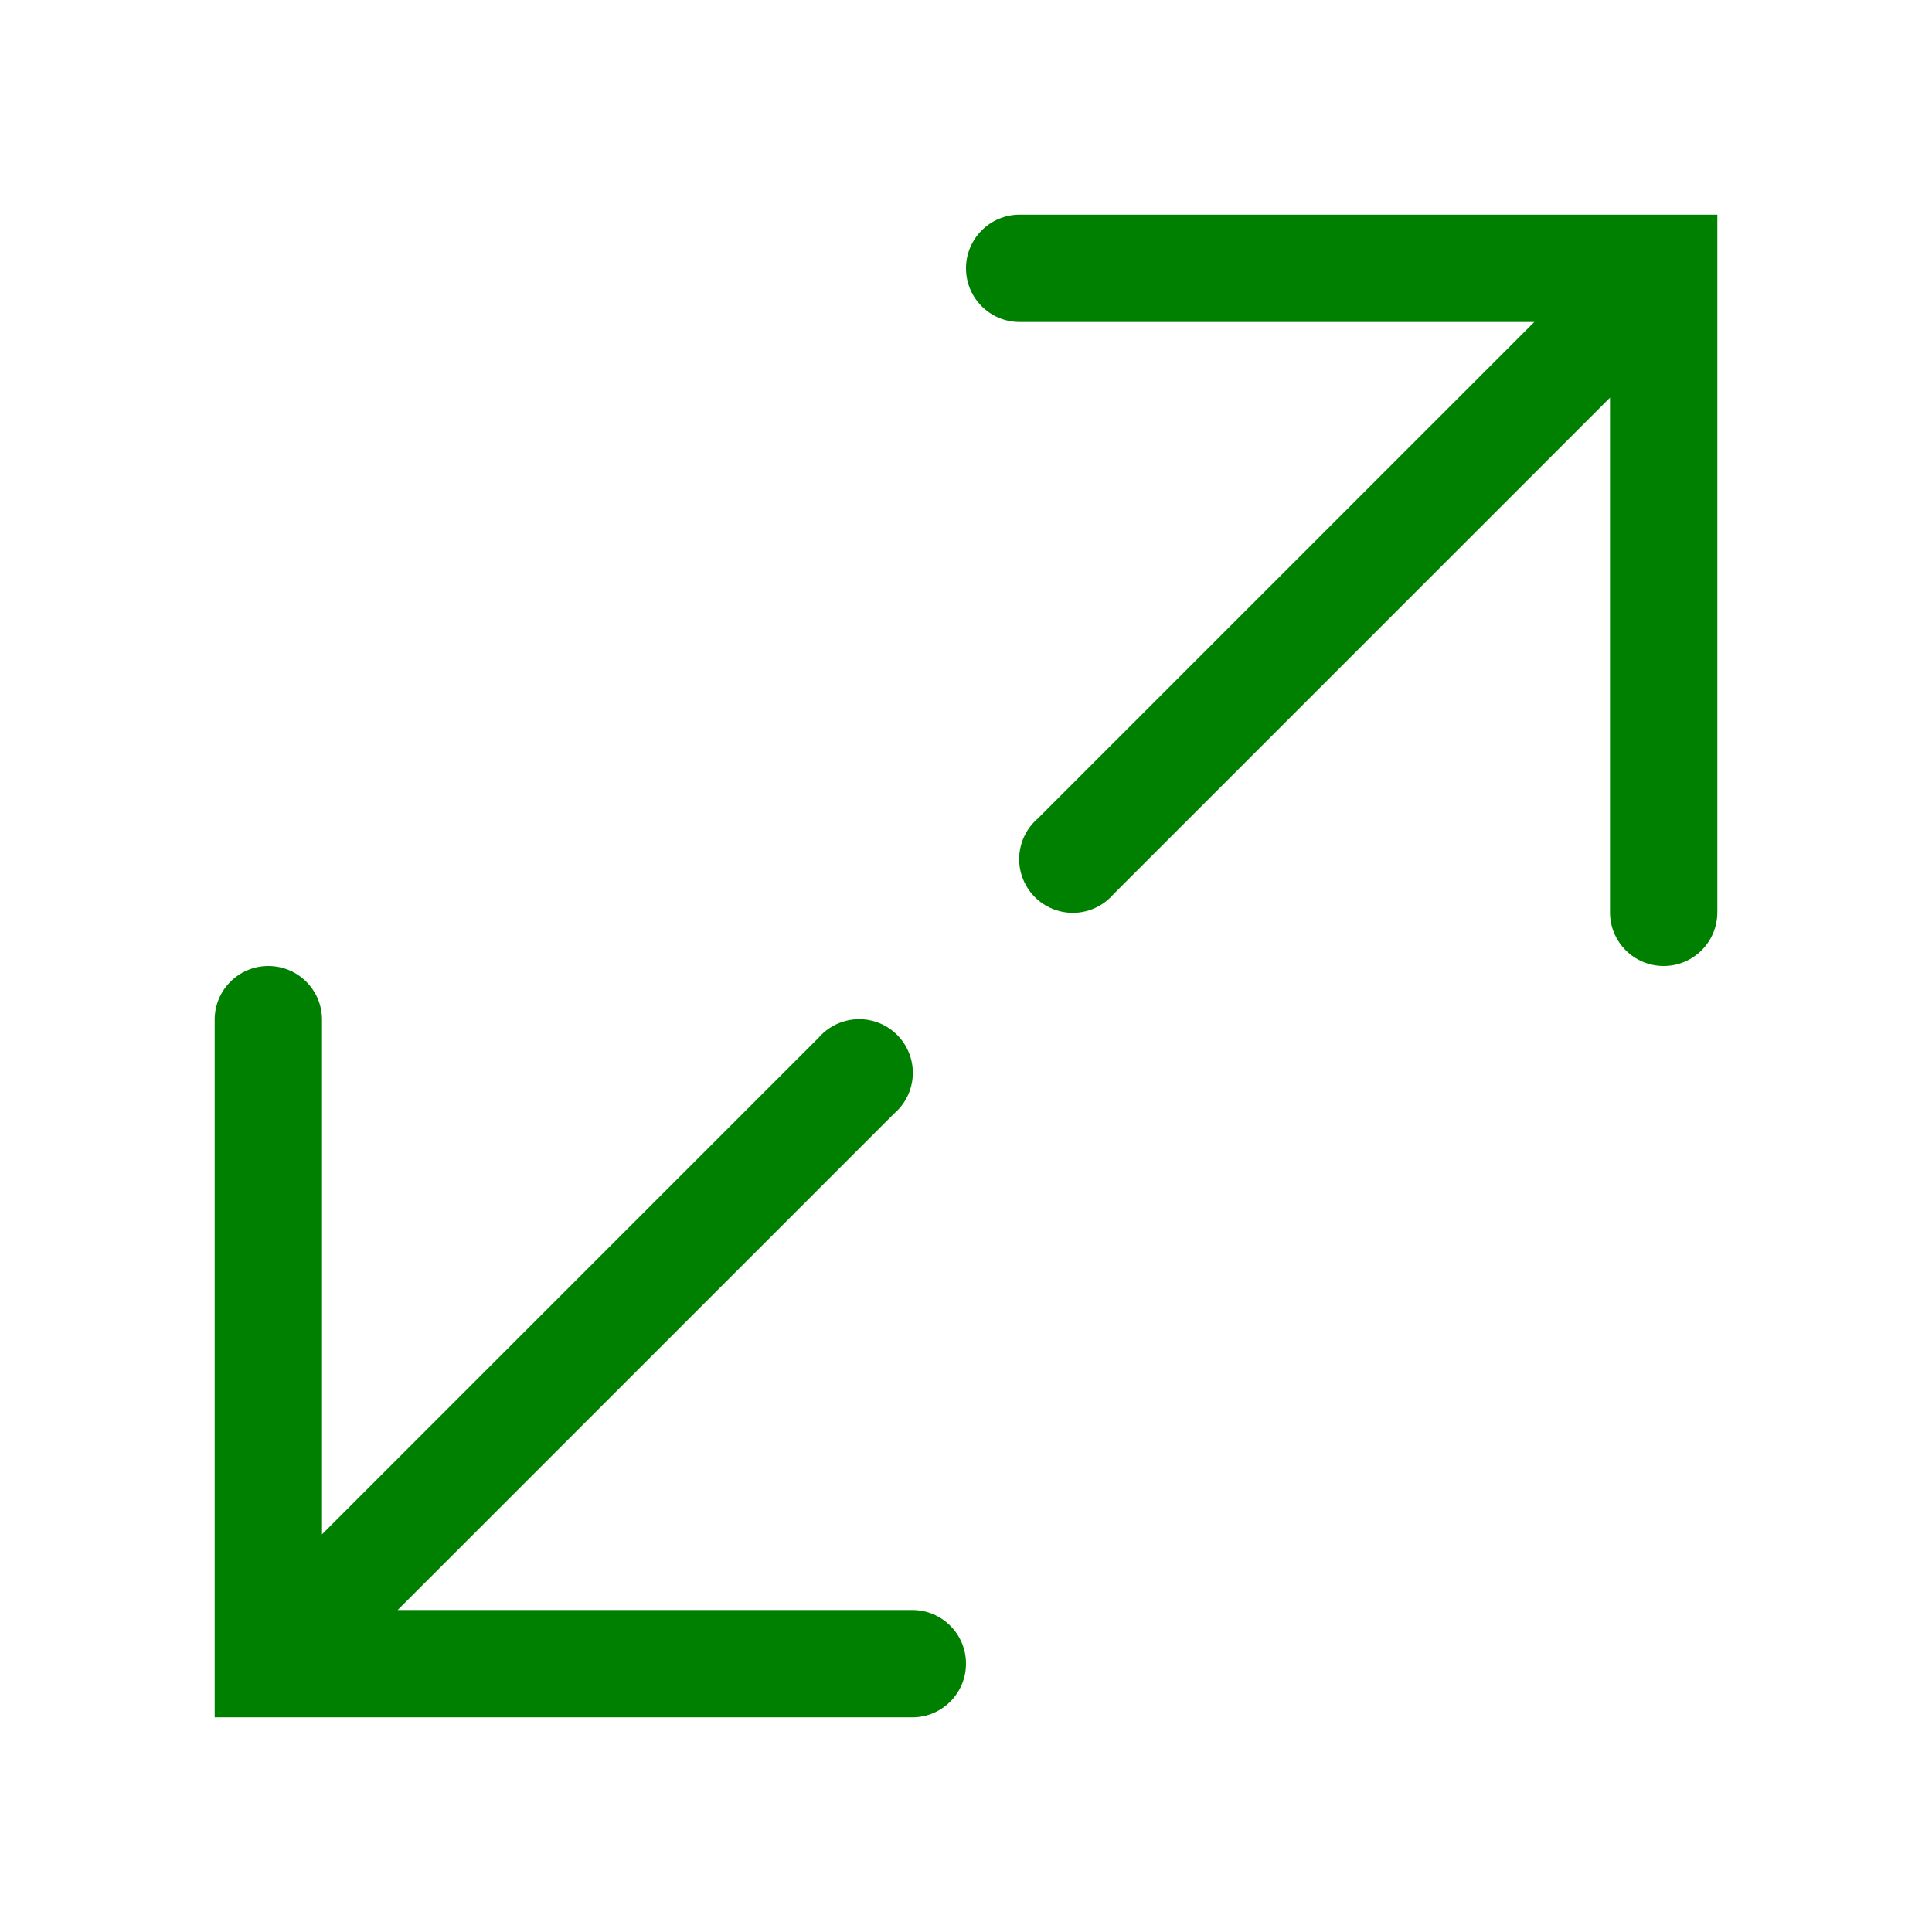
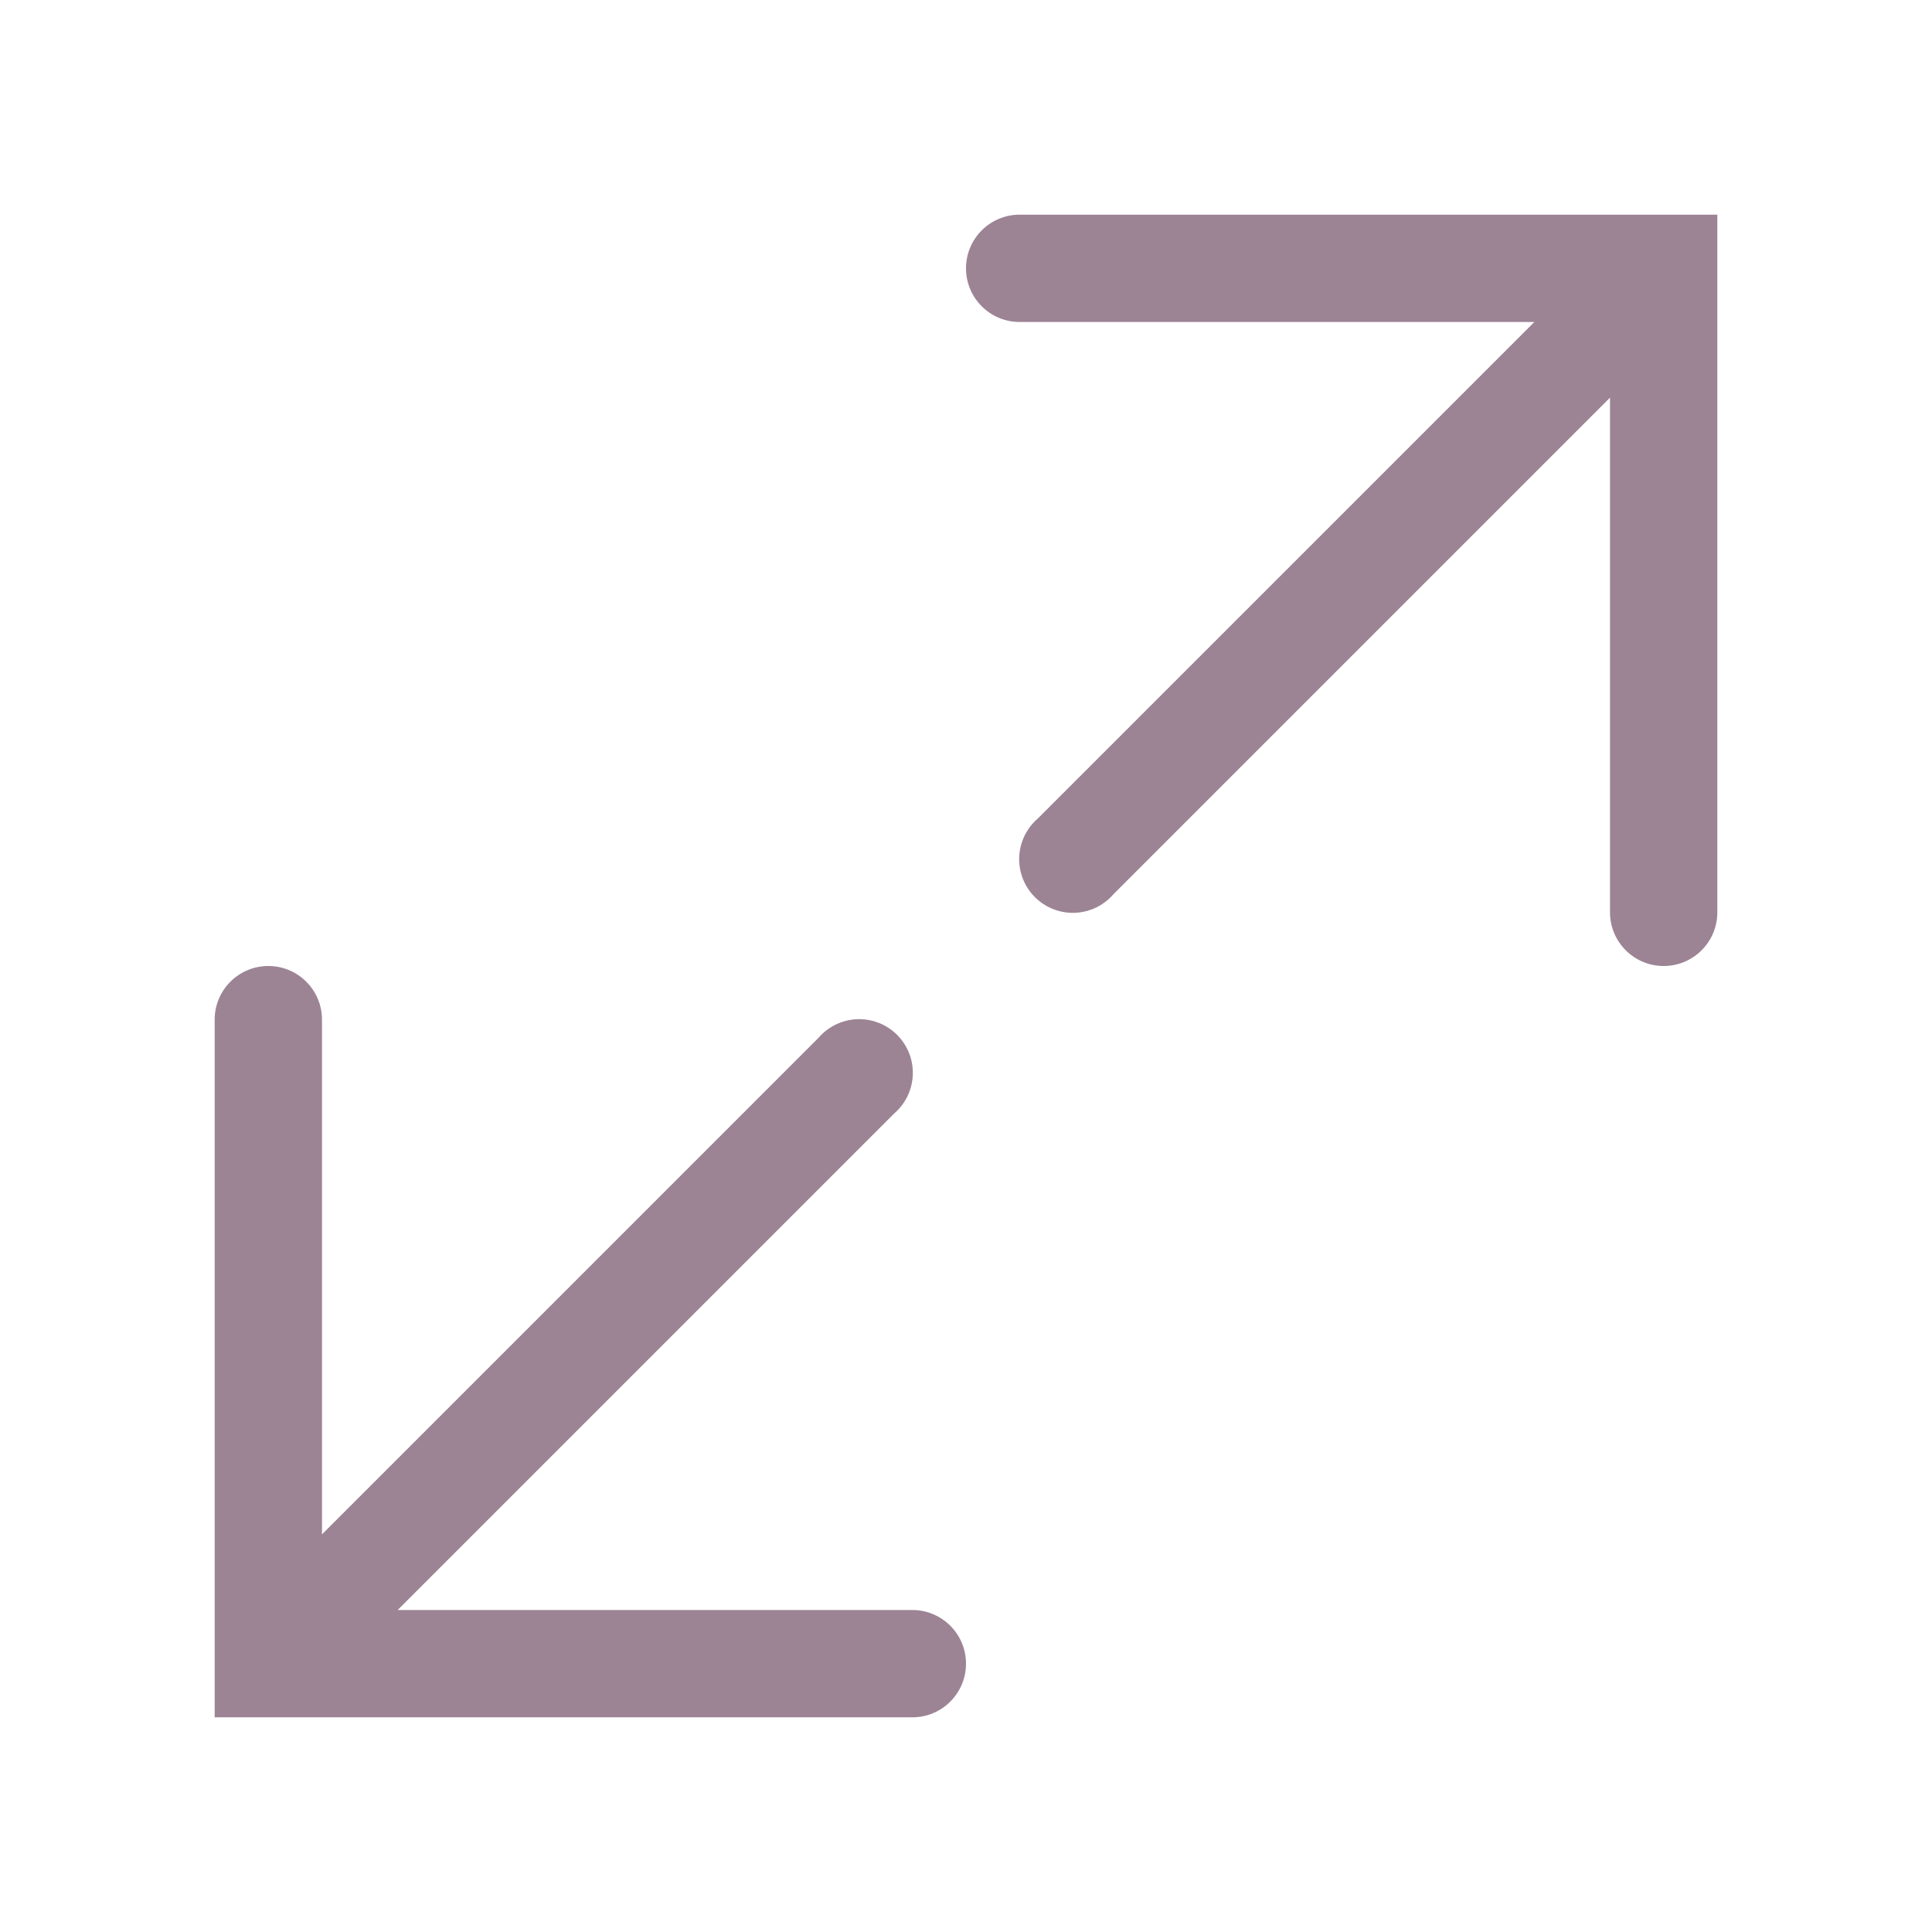
- <svg xmlns="http://www.w3.org/2000/svg" fill="green" width="800px" height="800px" viewBox="0 0 36 36" version="1.1" preserveAspectRatio="xMidYMid meet">
+ <svg xmlns="http://www.w3.org/2000/svg" fill="#9c8495" width="800px" height="800px" viewBox="0 0 36 36" version="1.1" preserveAspectRatio="xMidYMid meet">
  <path class="clr-i-outline clr-i-outline-path-1" d="M19,4a1,1,0,0,0,0,2h9.59l-9.25,9.25a1,1,0,1,0,1.41,1.41L30,7.41V17a1,1,0,0,0,2,0V4Z" />
  <path class="clr-i-outline clr-i-outline-path-2" d="M4,19a1,1,0,0,1,2,0v9.59l9.25-9.25a1,1,0,1,1,1.41,1.41L7.41,30H17a1,1,0,0,1,0,2H4Z" />
  <rect x="0" y="0" width="36" height="36" fill-opacity="0" />
</svg>
